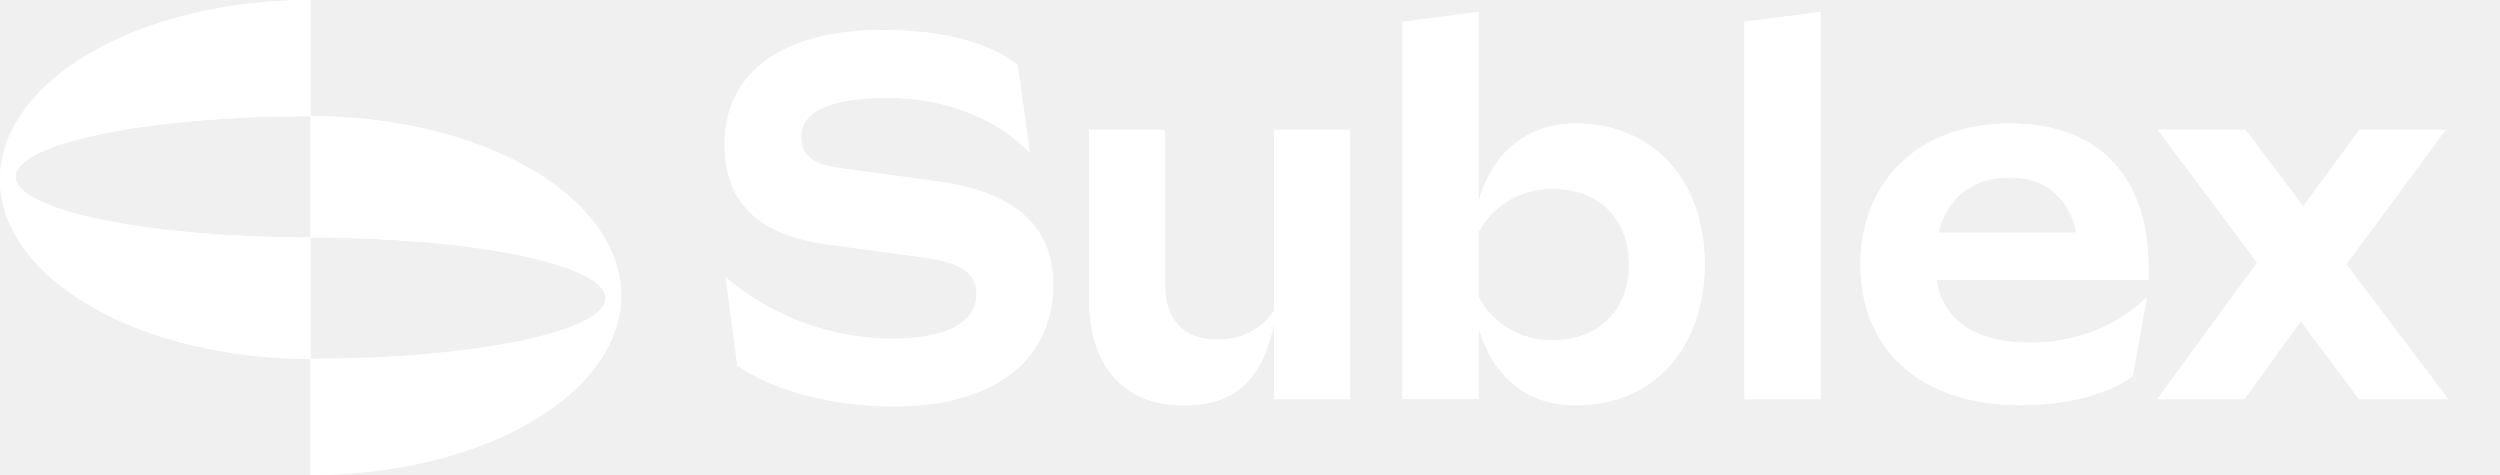
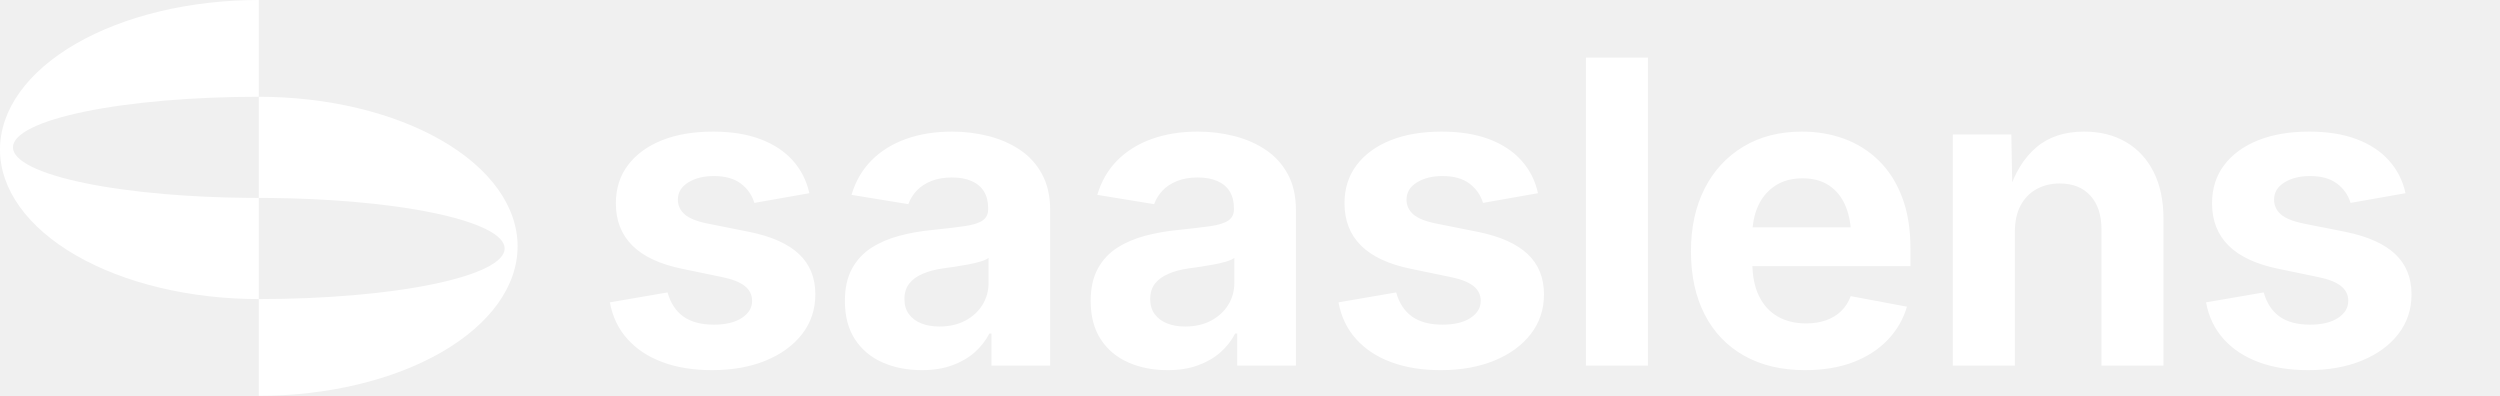
- <svg xmlns="http://www.w3.org/2000/svg" width="200" height="38" viewBox="0 0 200 38" fill="none">
-   <path d="M58.048 22.17C61.978 25.518 66.768 27.094 71.394 27.094C75.615 27.094 78.125 25.853 78.125 23.5C78.125 21.845 76.831 21.018 74.195 20.643L66.083 19.531C60.771 18.782 57.971 16.3 57.971 11.544C57.971 5.586 62.915 2.405 70.544 2.405C75.412 2.405 79.023 3.36 81.409 5.172L82.384 12.243C79.951 9.594 75.692 7.821 71.066 7.821C66.971 7.821 64.093 8.688 64.093 10.923C64.093 12.499 65.03 13.12 67.174 13.444L75.045 14.518C80.965 15.345 84.248 17.906 84.248 22.79C84.248 29.201 78.936 32.511 71.636 32.511C66.691 32.511 62.027 31.348 58.985 29.241L58.048 22.17Z" fill="white" />
-   <path d="M58.048 22.17C61.978 25.518 66.768 27.094 71.394 27.094C75.615 27.094 78.125 25.853 78.125 23.5C78.125 21.845 76.831 21.018 74.195 20.643L66.083 19.531C60.771 18.782 57.971 16.3 57.971 11.544C57.971 5.586 62.915 2.405 70.544 2.405C75.412 2.405 79.023 3.36 81.409 5.172L82.384 12.243C79.951 9.594 75.692 7.821 71.066 7.821C66.971 7.821 64.093 8.688 64.093 10.923C64.093 12.499 65.03 13.12 67.174 13.444L75.045 14.518C80.965 15.345 84.248 17.906 84.248 22.79C84.248 29.201 78.936 32.511 71.636 32.511C66.691 32.511 62.027 31.348 58.985 29.241L58.048 22.17Z" fill="white" />
-   <path d="M87.119 10.382H93.203V22.83C93.203 25.558 94.7 27.173 97.384 27.173C99.412 27.173 100.958 26.306 101.923 24.859V10.382H108.007V31.93H101.923V25.853C101.035 30.236 98.92 32.432 94.709 32.432C89.639 32.432 87.128 28.995 87.128 23.953V10.392L87.119 10.382Z" fill="white" />
-   <path d="M87.119 10.382H93.203V22.83C93.203 25.558 94.7 27.173 97.384 27.173C99.412 27.173 100.958 26.306 101.923 24.859V10.382H108.007V31.93H101.923V25.853C101.035 30.236 98.92 32.432 94.709 32.432C89.639 32.432 87.128 28.995 87.128 23.953V10.392L87.119 10.382Z" fill="white" />
-   <path d="M112.2 31.929V1.745L118.284 0.957V16.094C119.298 12.499 121.896 9.889 126.068 9.889C132.394 9.889 136.372 14.567 136.372 21.136C136.372 27.705 132.394 32.422 126.068 32.422C121.887 32.422 119.337 29.861 118.284 26.218V31.92H112.2V31.929ZM118.284 23.785C119.424 25.814 121.491 27.222 124.166 27.222C128.26 27.222 130.327 24.455 130.327 21.146C130.327 17.837 128.26 15.109 124.166 15.109C121.491 15.109 119.424 16.517 118.284 18.546V23.795V23.785Z" fill="white" />
-   <path d="M112.2 31.929V1.745L118.284 0.957V16.094C119.298 12.499 121.896 9.889 126.068 9.889C132.394 9.889 136.372 14.567 136.372 21.136C136.372 27.705 132.394 32.422 126.068 32.422C121.887 32.422 119.337 29.861 118.284 26.218V31.92H112.2V31.929ZM118.284 23.785C119.424 25.814 121.491 27.222 124.166 27.222C128.26 27.222 130.327 24.455 130.327 21.146C130.327 17.837 128.26 15.109 124.166 15.109C121.491 15.109 119.424 16.517 118.284 18.546V23.795V23.785Z" fill="white" />
-   <path d="M139.562 31.929V1.745L145.646 0.957V31.929H139.562Z" fill="white" />
-   <path d="M139.562 31.929V1.745L145.646 0.957V31.929H139.562Z" fill="white" />
-   <path d="M171.868 22.377H154.919C155.402 25.558 157.922 27.419 162.423 27.419C166.199 27.419 169.482 26.011 171.752 23.776L170.612 30.098C168.661 31.506 165.465 32.412 161.727 32.412C153.374 32.412 148.835 27.784 148.835 21.126C148.835 14.843 153.171 9.88 160.8 9.88C168.43 9.88 171.868 14.715 171.868 21.294V22.377ZM155.074 18.615H166.102C165.619 16.173 163.949 14.193 160.752 14.193C157.555 14.193 155.682 16.094 155.074 18.615Z" fill="white" />
-   <path d="M171.868 22.377H154.919C155.402 25.558 157.922 27.419 162.423 27.419C166.199 27.419 169.482 26.011 171.752 23.776L170.612 30.098C168.661 31.506 165.465 32.412 161.727 32.412C153.374 32.412 148.835 27.784 148.835 21.126C148.835 14.843 153.171 9.88 160.8 9.88C168.43 9.88 171.868 14.715 171.868 21.294V22.377ZM155.074 18.615H166.102C165.619 16.173 163.949 14.193 160.752 14.193C157.555 14.193 155.682 16.094 155.074 18.615Z" fill="white" />
-   <path d="M172.585 31.93L180.571 21.008L172.623 10.382H179.634L184.26 16.498L188.761 10.382H195.656L187.708 21.136L195.859 31.93H188.722L184.057 25.686L179.557 31.93H172.585Z" fill="white" />
-   <path d="M172.585 31.93L180.571 21.008L172.623 10.382H179.634L184.26 16.498L188.761 10.382H195.656L187.708 21.136L195.859 31.93H188.722L184.057 25.686L179.557 31.93H172.585Z" fill="white" />
-   <path d="M24.845 9.289C21.745 9.289 18.676 9.414 15.813 9.658C12.949 9.902 10.347 10.26 8.155 10.711C5.964 11.162 4.225 11.697 3.039 12.287C1.853 12.876 1.242 13.507 1.242 14.144C1.242 14.782 1.853 15.413 3.039 16.002C4.225 16.591 5.964 17.127 8.155 17.578C10.347 18.029 12.949 18.387 15.813 18.631C18.318 18.844 20.981 18.967 23.684 18.994L24.845 19V28.711C21.582 28.711 18.351 28.34 15.337 27.618C12.323 26.897 9.584 25.84 7.277 24.507C4.97 23.174 3.14 21.591 1.891 19.849C0.643 18.108 1.03708e-07 16.241 0 14.356C0 12.47 0.643 10.603 1.891 8.862C3.14 7.12 4.97 5.537 7.277 4.204C9.584 2.871 12.323 1.814 15.337 1.093C18.351 0.371 21.582 0 24.845 0V9.289Z" fill="white" />
+ <svg xmlns="http://www.w3.org/2000/svg" width="240" height="38" viewBox="0 0 240 38" fill="none">
+   <path d="M68.351 35.534L68.351 35.534Q65.672 35.534 63.608 34.769Q61.544 34.006 60.235 32.546Q58.925 31.089 58.548 29.025L58.548 29.025L64.084 28.072Q64.521 29.620 65.612 30.394Q66.704 31.167 68.529 31.167L68.529 31.167Q70.236 31.167 71.218 30.522Q72.201 29.878 72.201 28.885L72.201 28.885Q72.201 28.013 71.496 27.456Q70.791 26.901 69.343 26.604L69.343 26.604L65.513 25.810Q62.298 25.155 60.711 23.578Q59.123 22.000 59.123 19.519L59.123 19.519Q59.123 17.376 60.294 15.838Q61.465 14.300 63.548 13.467Q65.632 12.634 68.450 12.634L68.450 12.634Q71.069 12.634 72.994 13.358Q74.918 14.082 76.110 15.412Q77.300 16.741 77.697 18.547L77.697 18.547L72.419 19.479Q72.081 18.349 71.119 17.624Q70.156 16.900 68.529 16.900L68.529 16.900Q67.061 16.900 66.069 17.515Q65.076 18.131 65.076 19.162L65.076 19.162Q65.076 19.995 65.721 20.572Q66.366 21.147 67.933 21.464L67.933 21.464L71.922 22.258Q75.137 22.912 76.705 24.391Q78.273 25.869 78.273 28.250L78.273 28.250Q78.273 30.433 77.002 32.070Q75.733 33.707 73.500 34.620Q71.267 35.534 68.351 35.534ZM88.492 35.534L88.492 35.534Q86.389 35.534 84.711 34.789Q83.035 34.045 82.072 32.567Q81.110 31.089 81.110 28.885L81.110 28.885Q81.110 27.040 81.794 25.790Q82.480 24.540 83.660 23.786Q84.841 23.032 86.340 22.635Q87.837 22.238 89.484 22.079L89.484 22.079Q91.409 21.881 92.589 21.712Q93.770 21.543 94.316 21.176Q94.863 20.809 94.863 20.095L94.863 20.095L94.863 19.995Q94.863 19.043 94.465 18.389Q94.069 17.733 93.284 17.386Q92.500 17.038 91.389 17.038L91.389 17.038Q90.238 17.038 89.385 17.386Q88.532 17.733 87.996 18.308Q87.460 18.884 87.202 19.599L87.202 19.599L81.745 18.706Q82.321 16.762 83.650 15.412Q84.979 14.063 86.954 13.348Q88.929 12.634 91.409 12.634L91.409 12.634Q93.195 12.634 94.882 13.060Q96.568 13.486 97.908 14.380Q99.248 15.273 100.031 16.711Q100.815 18.150 100.815 20.154L100.815 20.154L100.815 35.097L95.180 35.097L95.180 32.021L94.981 32.021Q94.445 33.053 93.552 33.837Q92.659 34.620 91.399 35.076Q90.139 35.534 88.492 35.534ZM90.179 31.346L90.179 31.346Q91.587 31.346 92.649 30.790Q93.711 30.235 94.306 29.283Q94.902 28.330 94.902 27.159L94.902 27.159L94.902 24.758Q94.644 24.957 94.108 25.116Q93.572 25.274 92.917 25.393Q92.263 25.512 91.628 25.611Q90.993 25.710 90.496 25.770L90.496 25.770Q89.405 25.928 88.571 26.287Q87.738 26.644 87.282 27.229Q86.825 27.814 86.825 28.726L86.825 28.726Q86.825 29.580 87.262 30.165Q87.698 30.751 88.453 31.049Q89.206 31.346 90.179 31.346ZM112.086 35.534L112.086 35.534Q109.983 35.534 108.305 34.789Q106.629 34.045 105.666 32.567Q104.705 31.089 104.705 28.885L104.705 28.885Q104.705 27.040 105.390 25.790Q106.074 24.540 107.254 23.786Q108.435 23.032 109.934 22.635Q111.431 22.238 113.078 22.079L113.078 22.079Q115.003 21.881 116.185 21.712Q117.364 21.543 117.910 21.176Q118.457 20.809 118.457 20.095L118.457 20.095L118.457 19.995Q118.457 19.043 118.059 18.389Q117.663 17.733 116.878 17.386Q116.094 17.038 114.983 17.038L114.983 17.038Q113.833 17.038 112.979 17.386Q112.126 17.733 111.590 18.308Q111.055 18.884 110.796 19.599L110.796 19.599L105.340 18.706Q105.915 16.762 107.245 15.412Q108.573 14.063 110.548 13.348Q112.523 12.634 115.003 12.634L115.003 12.634Q116.789 12.634 118.476 13.060Q120.162 13.486 121.502 14.380Q122.842 15.273 123.625 16.711Q124.409 18.150 124.409 20.154L124.409 20.154L124.409 35.097L118.774 35.097L118.774 32.021L118.575 32.021Q118.040 33.053 117.146 33.837Q116.253 34.620 114.993 35.076Q113.733 35.534 112.086 35.534ZM113.773 31.346L113.773 31.346Q115.183 31.346 116.243 30.790Q117.305 30.235 117.900 29.283Q118.496 28.330 118.496 27.159L118.496 27.159L118.496 24.758Q118.238 24.957 117.702 25.116Q117.166 25.274 116.511 25.393Q115.857 25.512 115.222 25.611Q114.587 25.710 114.090 25.770L114.090 25.770Q112.999 25.928 112.166 26.287Q111.332 26.644 110.876 27.229Q110.420 27.814 110.420 28.726L110.420 28.726Q110.420 29.580 110.856 30.165Q111.293 30.751 112.047 31.049Q112.801 31.346 113.773 31.346ZM138.300 35.534L138.300 35.534Q135.621 35.534 133.557 34.769Q131.493 34.006 130.184 32.546Q128.874 31.089 128.497 29.025L128.497 29.025L134.033 28.072Q134.470 29.620 135.561 30.394Q136.653 31.167 138.478 31.167L138.478 31.167Q140.185 31.167 141.167 30.522Q142.150 29.878 142.150 28.885L142.150 28.885Q142.150 28.013 141.445 27.456Q140.741 26.901 139.292 26.604L139.292 26.604L135.462 25.810Q132.248 25.155 130.660 23.578Q129.072 22.000 129.072 19.519L129.072 19.519Q129.072 17.376 130.243 15.838Q131.414 14.300 133.497 13.467Q135.581 12.634 138.399 12.634L138.399 12.634Q141.018 12.634 142.943 13.358Q144.869 14.082 146.059 15.412Q147.250 16.741 147.646 18.547L147.646 18.547L142.368 19.479Q142.030 18.349 141.068 17.624Q140.106 16.900 138.478 16.900L138.478 16.900Q137.010 16.900 136.018 17.515Q135.026 18.131 135.026 19.162L135.026 19.162Q135.026 19.995 135.670 20.572Q136.315 21.147 137.884 21.464L137.884 21.464L141.872 22.258Q145.086 22.912 146.654 24.391Q148.222 25.869 148.222 28.250L148.222 28.250Q148.222 30.433 146.952 32.070Q145.682 33.707 143.449 34.620Q141.218 35.534 138.300 35.534ZM152.250 5.530L158.204 5.530L158.204 35.097L152.250 35.097L152.250 5.530ZM173.285 35.534L173.285 35.534Q169.892 35.534 167.430 34.144Q164.970 32.755 163.651 30.196Q162.331 27.635 162.331 24.123L162.331 24.123Q162.331 20.690 163.641 18.110Q164.950 15.531 167.352 14.082Q169.752 12.634 172.987 12.634L172.987 12.634Q175.170 12.634 177.054 13.328Q178.940 14.022 180.369 15.422Q181.798 16.820 182.600 18.924Q183.404 21.028 183.404 23.885L183.404 23.885L183.404 25.551L164.771 25.551L164.771 21.821L180.487 21.821L177.710 22.813Q177.710 21.087 177.184 19.807Q176.658 18.527 175.615 17.822Q174.574 17.119 173.046 17.119L173.046 17.119Q171.498 17.119 170.417 17.832Q169.335 18.547 168.780 19.768Q168.224 20.988 168.224 22.555L168.224 22.555L168.224 25.194Q168.224 27.120 168.869 28.429Q169.514 29.738 170.675 30.394Q171.836 31.049 173.384 31.049L173.384 31.049Q174.436 31.049 175.289 30.751Q176.143 30.454 176.747 29.868Q177.353 29.283 177.670 28.429L177.670 28.429L183.068 29.441Q182.532 31.266 181.202 32.646Q179.873 34.025 177.879 34.779Q175.883 35.534 173.285 35.534ZM193.426 22.258L193.426 22.258L193.426 35.097L187.472 35.097L187.472 12.911L193.088 12.911L193.187 18.448L192.830 18.448Q193.704 15.669 195.480 14.152Q197.256 12.634 200.073 12.634L200.073 12.634Q202.376 12.634 204.091 13.636Q205.808 14.638 206.751 16.513Q207.693 18.389 207.693 20.988L207.693 20.988L207.693 35.097L201.741 35.097L201.741 22.019Q201.741 19.956 200.679 18.785Q199.617 17.614 197.733 17.614L197.733 17.614Q196.482 17.614 195.500 18.160Q194.517 18.706 193.972 19.737Q193.426 20.770 193.426 22.258ZM221.584 35.534L221.584 35.534Q218.905 35.534 216.841 34.769Q214.777 34.006 213.468 32.546Q212.158 31.089 211.781 29.025L211.781 29.025L217.317 28.072Q217.754 29.620 218.846 30.394Q219.937 31.167 221.762 31.167L221.762 31.167Q223.469 31.167 224.452 30.522Q225.434 29.878 225.434 28.885L225.434 28.885Q225.434 28.013 224.729 27.456Q224.025 26.901 222.576 26.604L222.576 26.604L218.746 25.810Q215.532 25.155 213.944 23.578Q212.357 22.000 212.357 19.519L212.357 19.519Q212.357 17.376 213.528 15.838Q214.698 14.300 216.783 13.467Q218.865 12.634 221.683 12.634L221.683 12.634Q224.302 12.634 226.227 13.358Q228.153 14.082 229.343 15.412Q230.534 16.741 230.930 18.547L230.930 18.547L225.652 19.479Q225.314 18.349 224.352 17.624Q223.390 16.900 221.762 16.900L221.762 16.900Q220.294 16.900 219.302 17.515Q218.310 18.131 218.310 19.162L218.310 19.162Q218.310 19.995 218.954 20.572Q219.599 21.147 221.168 21.464L221.168 21.464L225.156 22.258Q228.371 22.912 229.938 24.391Q231.506 25.869 231.506 28.250L231.506 28.250Q231.506 30.433 230.236 32.070Q228.966 33.707 226.733 34.620Q224.502 35.534 221.584 35.534" fill="white" />
  <path d="M24.845 9.289C21.745 9.289 18.676 9.414 15.813 9.658C12.949 9.902 10.347 10.26 8.155 10.711C5.964 11.162 4.225 11.697 3.039 12.287C1.853 12.876 1.242 13.507 1.242 14.144C1.242 14.782 1.853 15.413 3.039 16.002C4.225 16.591 5.964 17.127 8.155 17.578C10.347 18.029 12.949 18.387 15.813 18.631C18.318 18.844 20.981 18.967 23.684 18.994L24.845 19V28.711C21.582 28.711 18.351 28.34 15.337 27.618C12.323 26.897 9.584 25.84 7.277 24.507C4.97 23.174 3.14 21.591 1.891 19.849C0.643 18.108 1.03708e-07 16.241 0 14.356C0 12.47 0.643 10.603 1.891 8.862C3.14 7.12 4.97 5.537 7.277 4.204C9.584 2.871 12.323 1.814 15.337 1.093C18.351 0.371 21.582 0 24.845 0V9.289Z" fill="white" />
  <path d="M24.845 28.711C27.944 28.711 31.013 28.586 33.877 28.342C36.74 28.098 39.342 27.74 41.534 27.289C43.726 26.838 45.464 26.303 46.651 25.713C47.837 25.124 48.447 24.493 48.447 23.856C48.447 23.218 47.837 22.587 46.651 21.998C45.464 21.409 43.726 20.873 41.534 20.422C39.342 19.971 36.74 19.613 33.877 19.369C31.371 19.156 28.708 19.033 26.005 19.006L24.845 19V9.289C28.107 9.289 31.338 9.66 34.352 10.382C37.367 11.103 40.106 12.16 42.413 13.493C44.72 14.826 46.55 16.409 47.798 18.151C49.047 19.892 49.689 21.759 49.689 23.644C49.689 25.53 49.047 27.397 47.798 29.138C46.55 30.88 44.72 32.462 42.413 33.795C40.106 35.129 37.367 36.186 34.352 36.907C31.338 37.629 28.107 38 24.845 38V28.711Z" fill="white" />
-   <path d="M24.845 28.711C27.944 28.711 31.013 28.586 33.877 28.342C36.74 28.098 39.342 27.74 41.534 27.289C43.726 26.838 45.464 26.303 46.651 25.713C47.837 25.124 48.447 24.493 48.447 23.856C48.447 23.218 47.837 22.587 46.651 21.998C45.464 21.409 43.726 20.873 41.534 20.422C39.342 19.971 36.74 19.613 33.877 19.369C31.371 19.156 28.708 19.033 26.005 19.006L24.845 19V9.289C28.107 9.289 31.338 9.66 34.352 10.382C37.367 11.103 40.106 12.16 42.413 13.493C44.72 14.826 46.55 16.409 47.798 18.151C49.047 19.892 49.689 21.759 49.689 23.644C49.689 25.53 49.047 27.397 47.798 29.138C46.55 30.88 44.72 32.462 42.413 33.795C40.106 35.129 37.367 36.186 34.352 36.907C31.338 37.629 28.107 38 24.845 38V28.711Z" fill="white" />
</svg>
